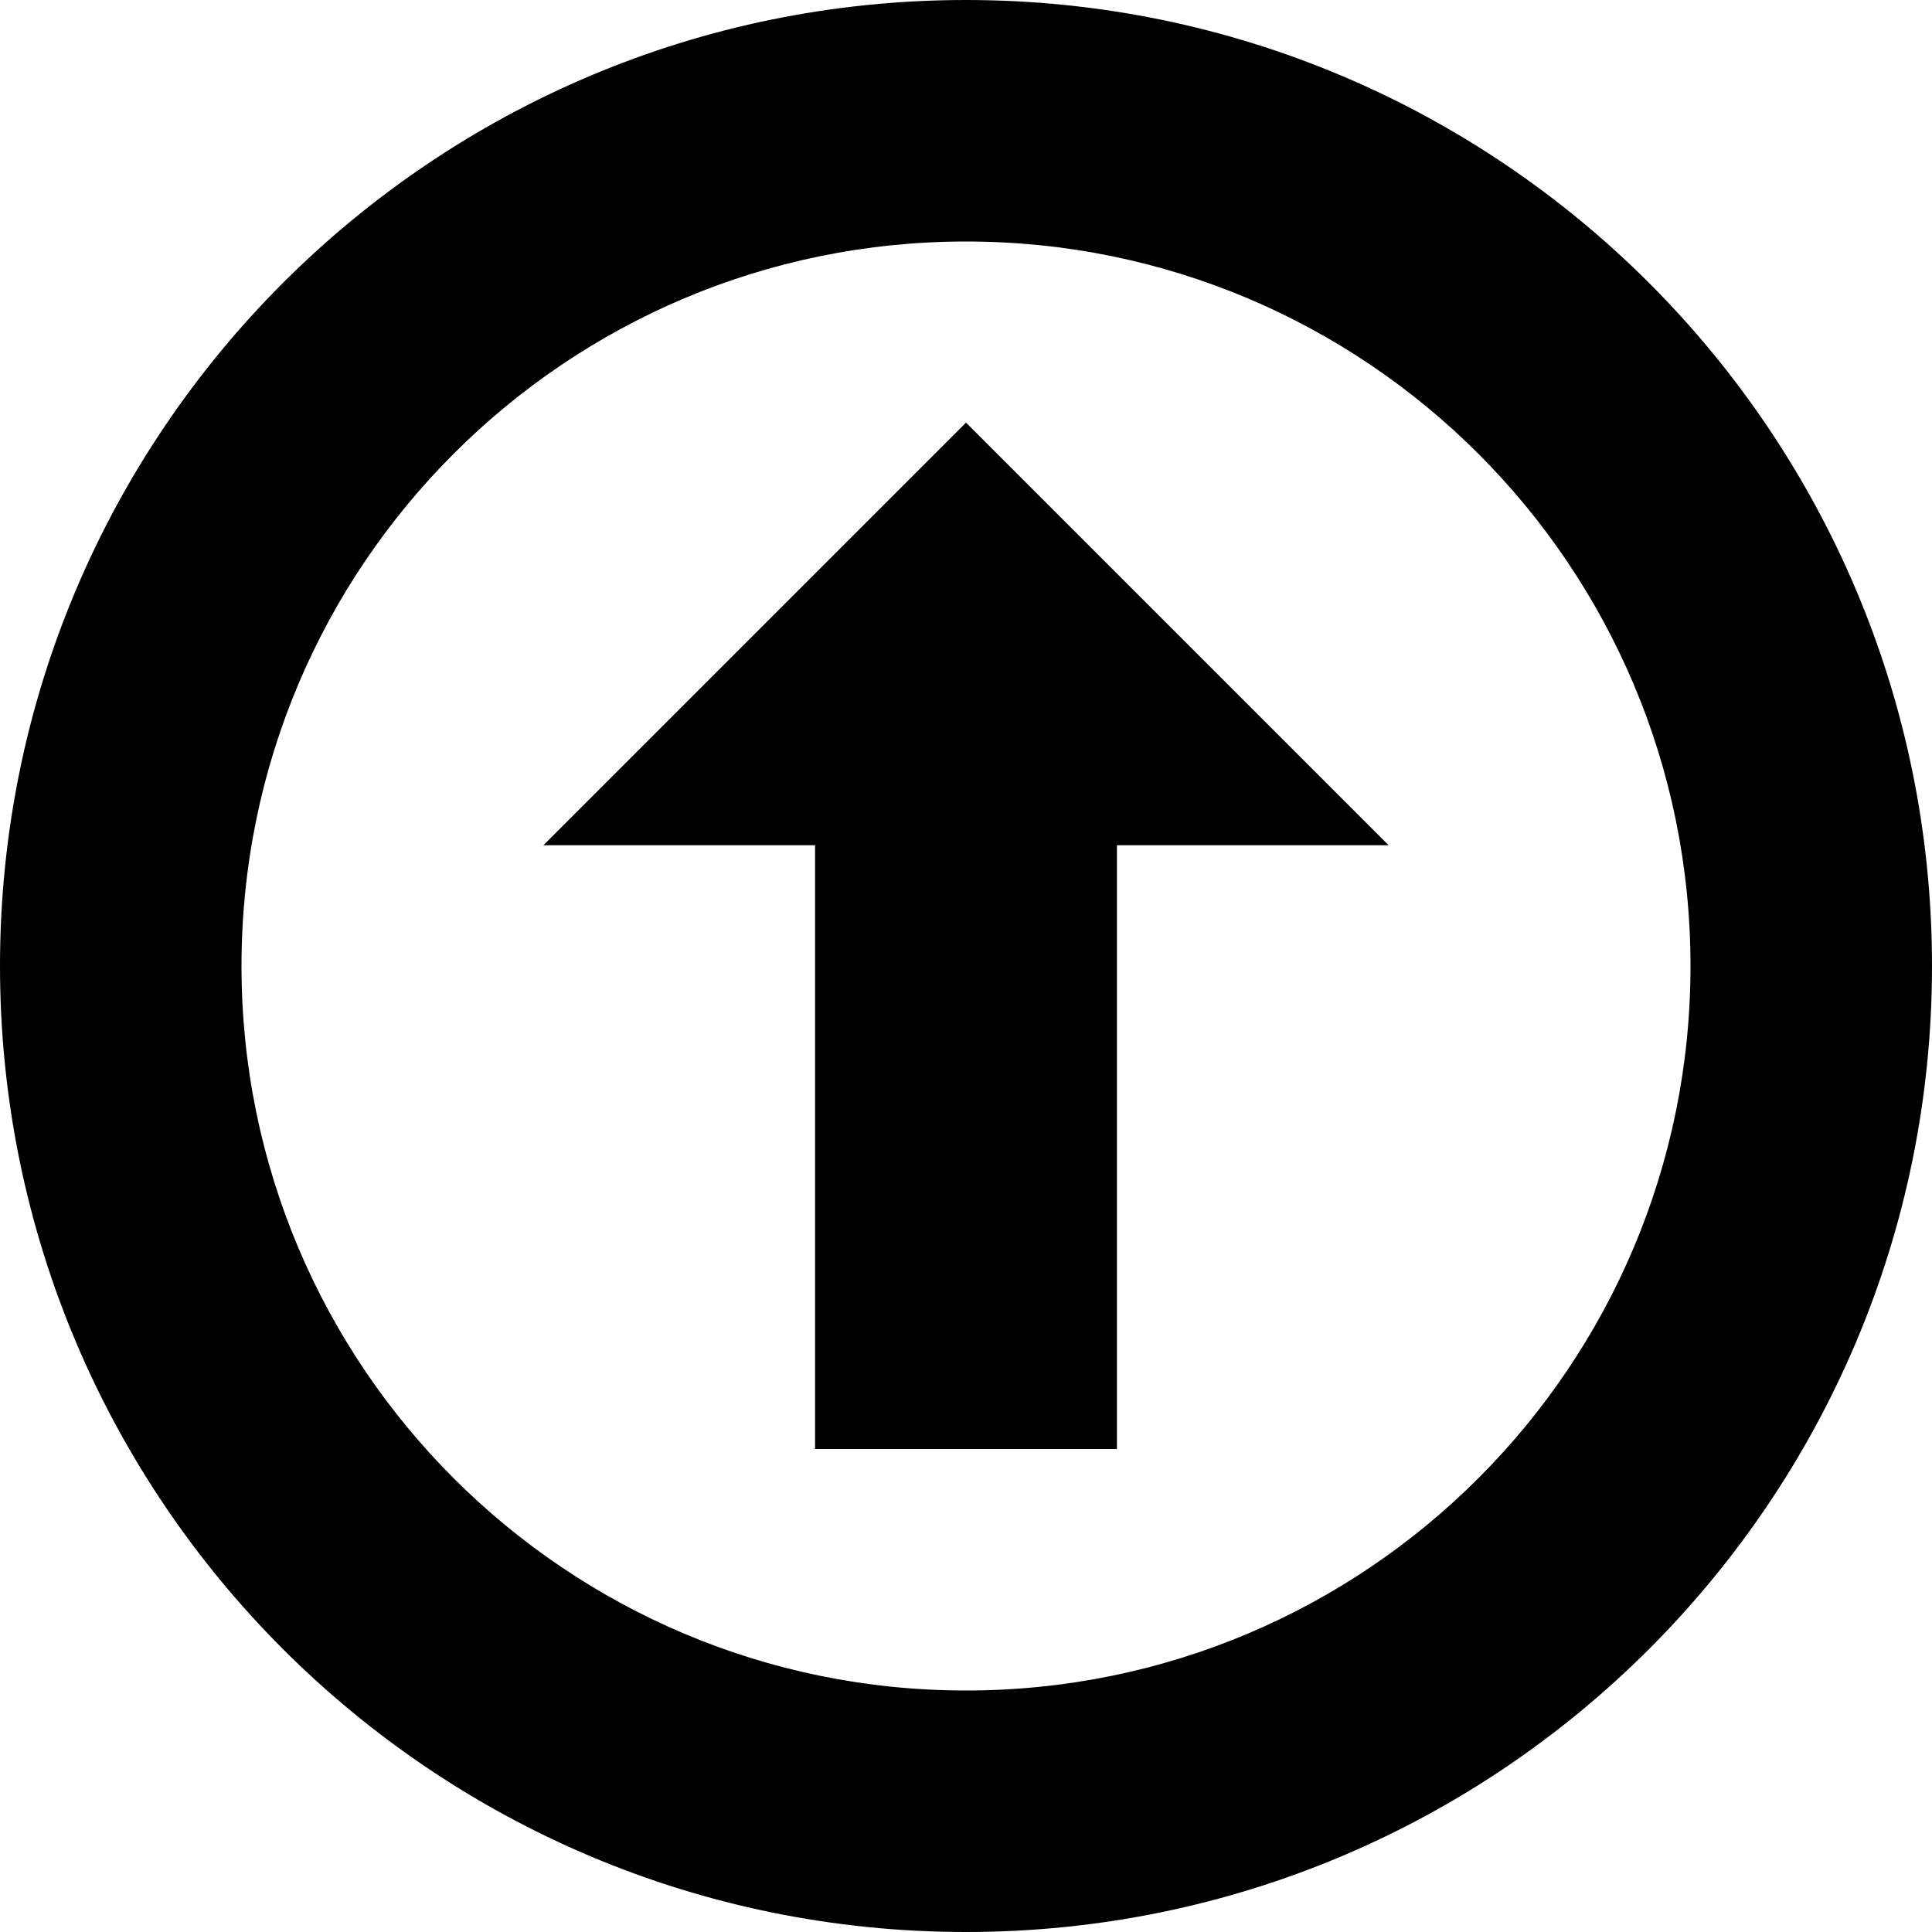
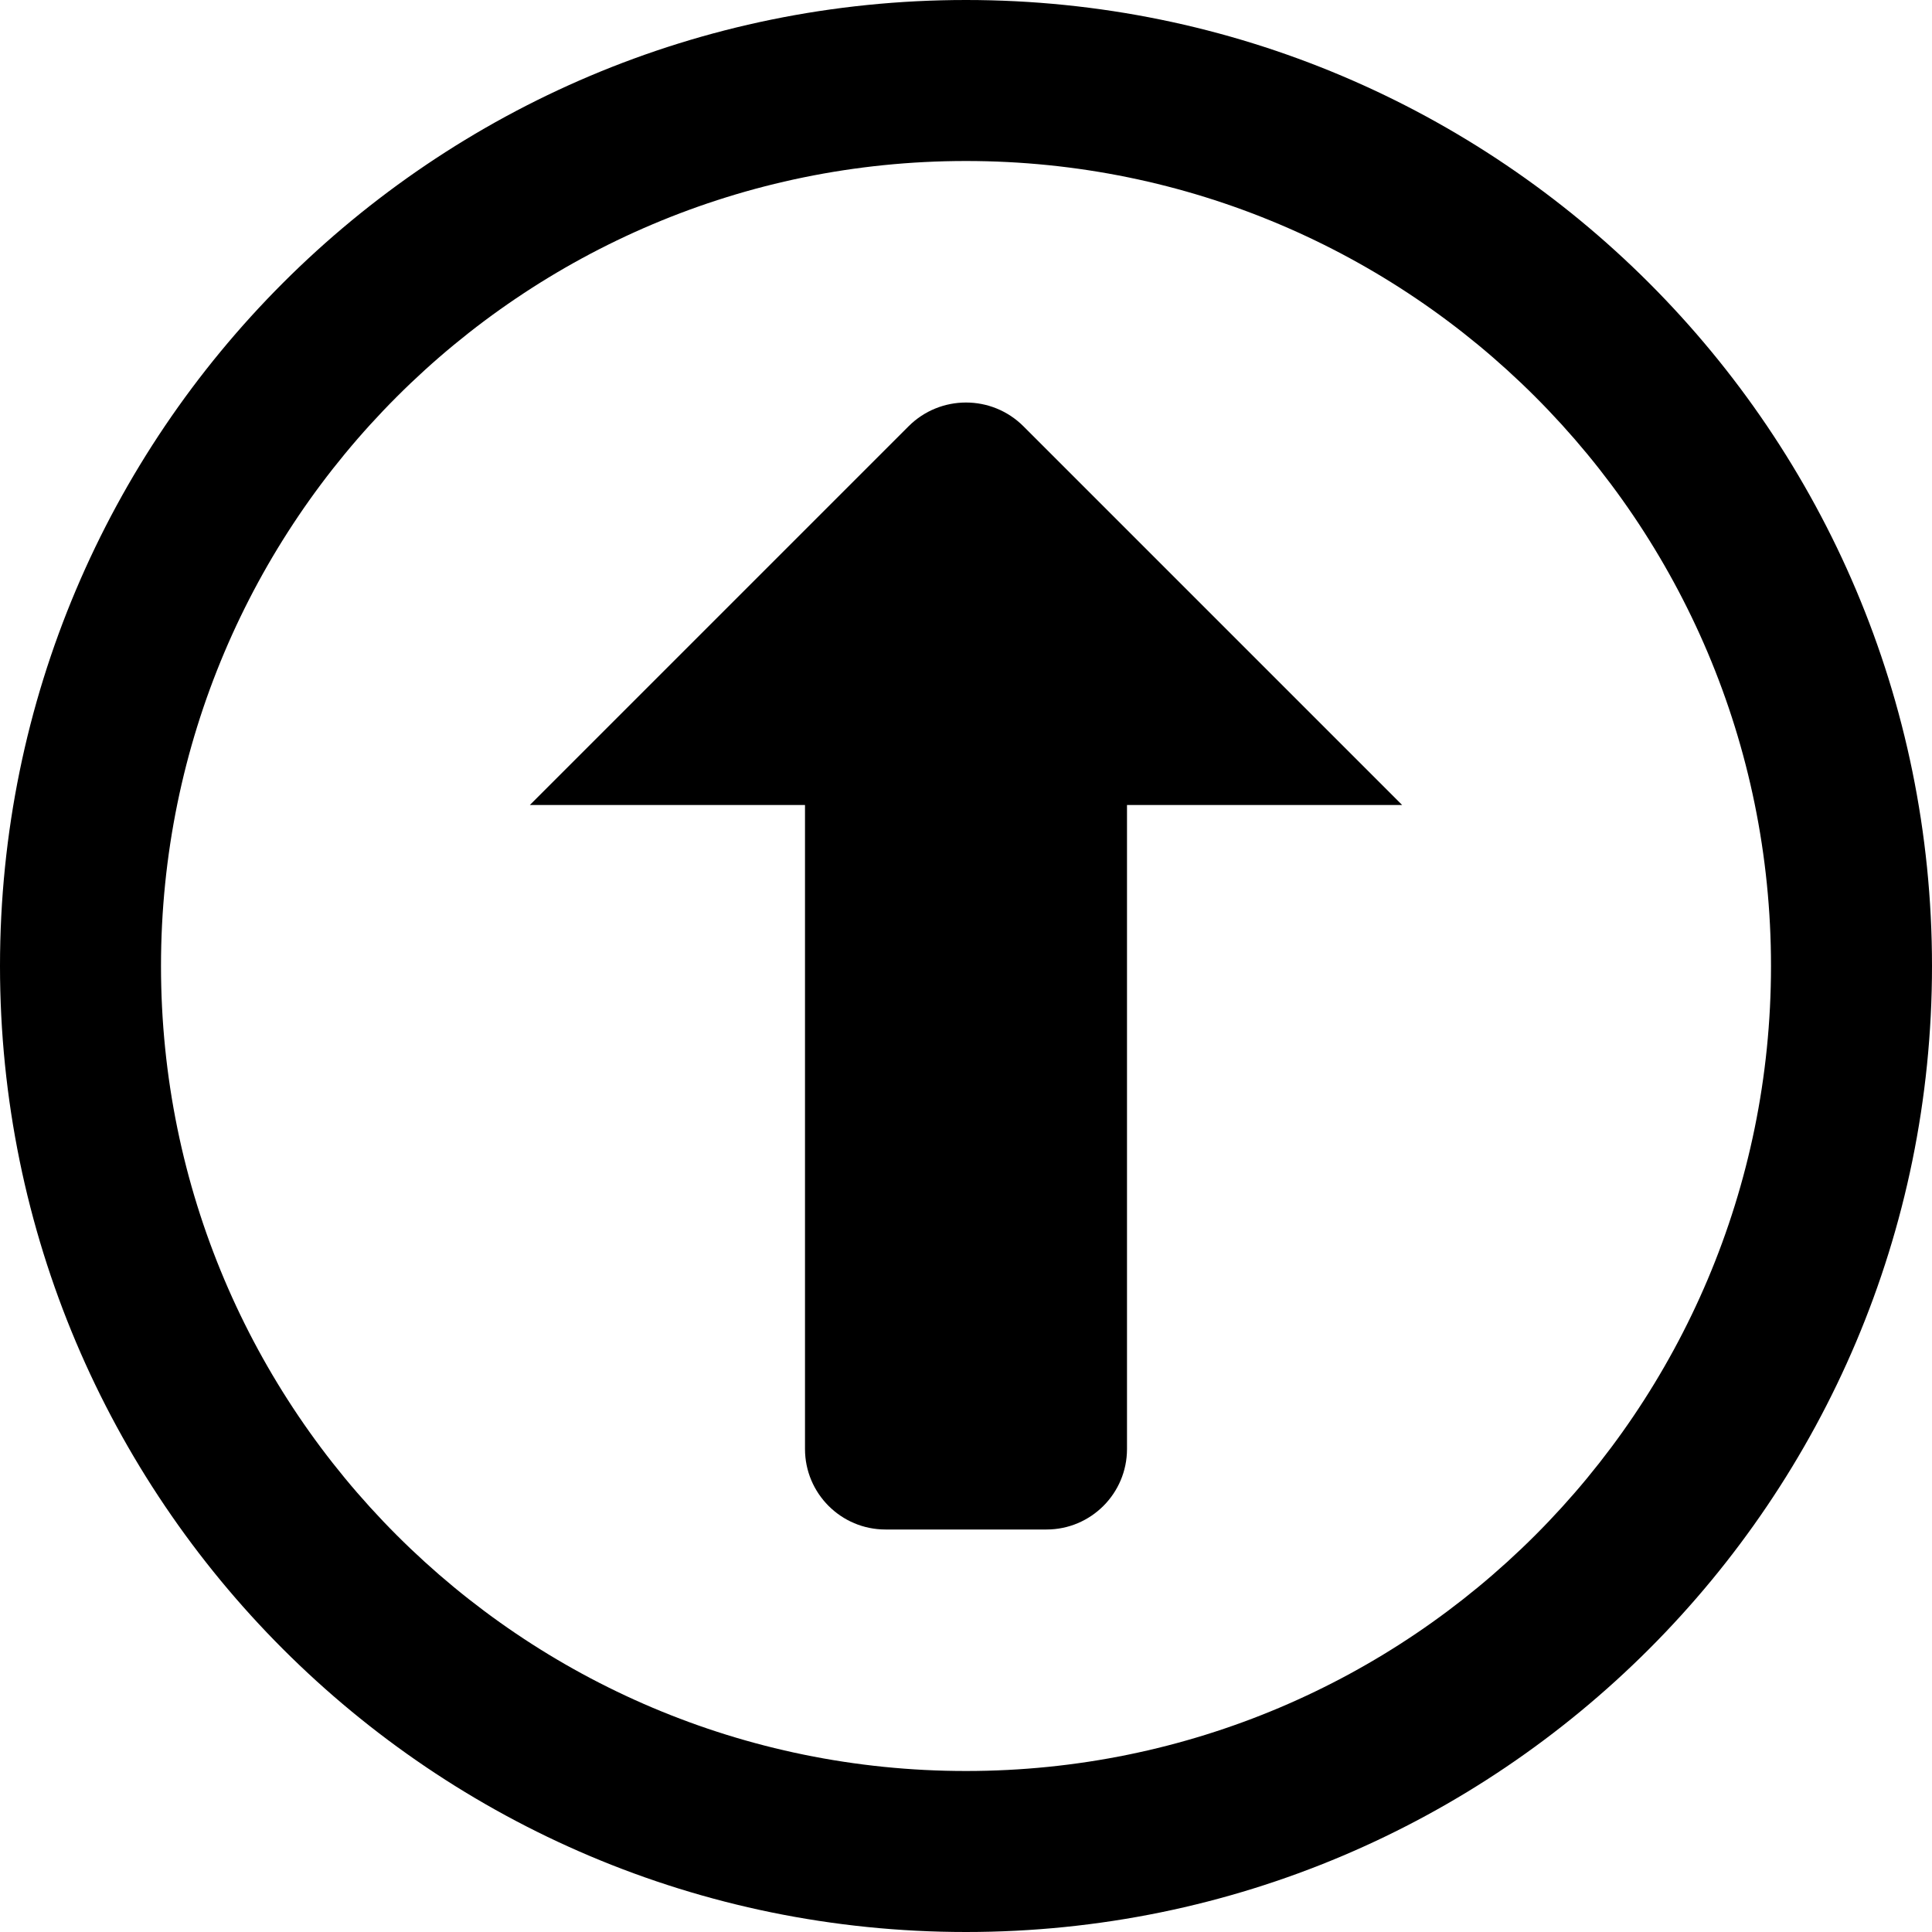
- <svg xmlns="http://www.w3.org/2000/svg" width="16" height="16" viewBox="0 0 16 16">
-   <path d="M8 16A8 8 0 1 1 8 0a8 8 0 0 1 0 16zm0-2A6 6 0 1 0 8 2a6 6 0 0 0 0 12z" />
-   <path d="M6.75 7H4.5L8 3.5 11.5 7H9.25v5h-2.5z" />
+ <svg xmlns="http://www.w3.org/2000/svg" width="16" height="16" viewBox="0 0 24 24">
+   <path d="M12,24 C5.373,24 0,18.627 0,12 C0,5.373 5.373,0 12,0 C18.627,0 24,5.373 24,12 C24,18.627 18.627,24 12,24 Z M12,22 C17.523,22 22,17.523 22,12 C22,6.477 17.523,2 12,2 C6.477,2 2,6.477 2,12 C2,17.523 6.477,22 12,22 Z" />
+   <path d="M10,10 L6.582,10 L11.287,5.295 C11.681,4.902 12.319,4.902 12.713,5.295 L17.418,10 L14,10 L14,18 C14,18.552 13.552,19 13,19 L11,19 C10.448,19 10,18.552 10,18 L10,10 Z" />
</svg>
